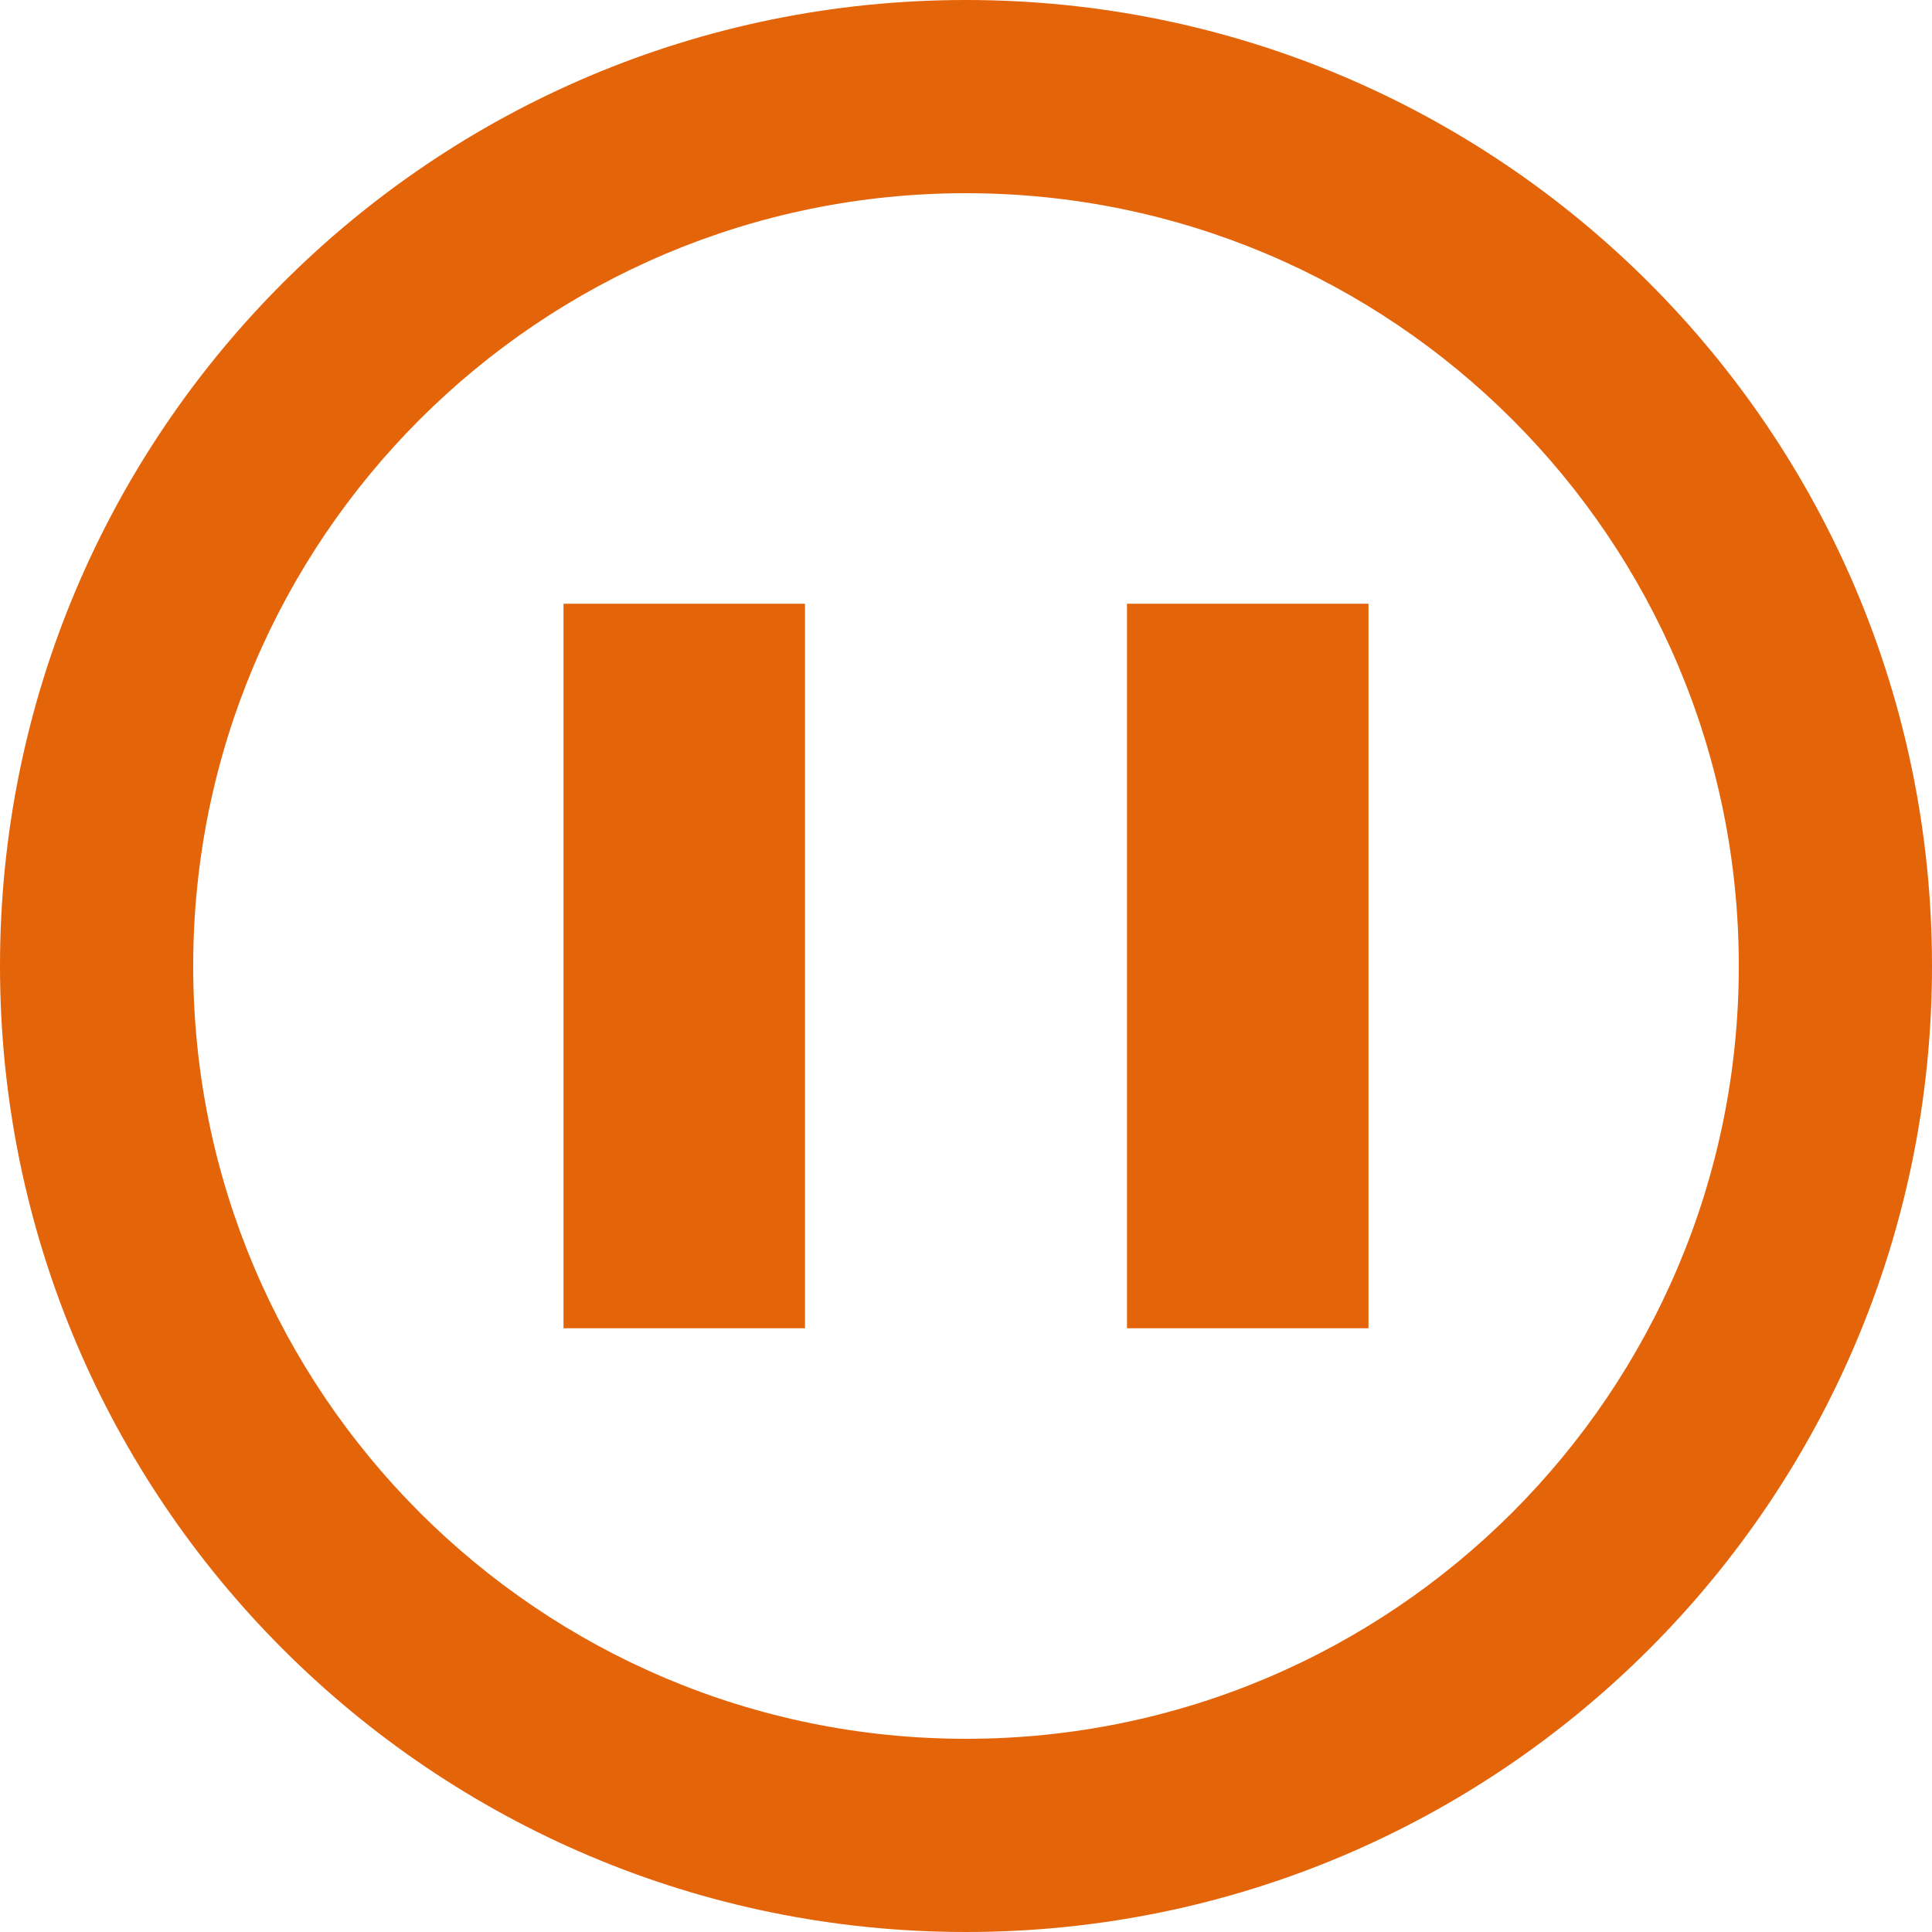
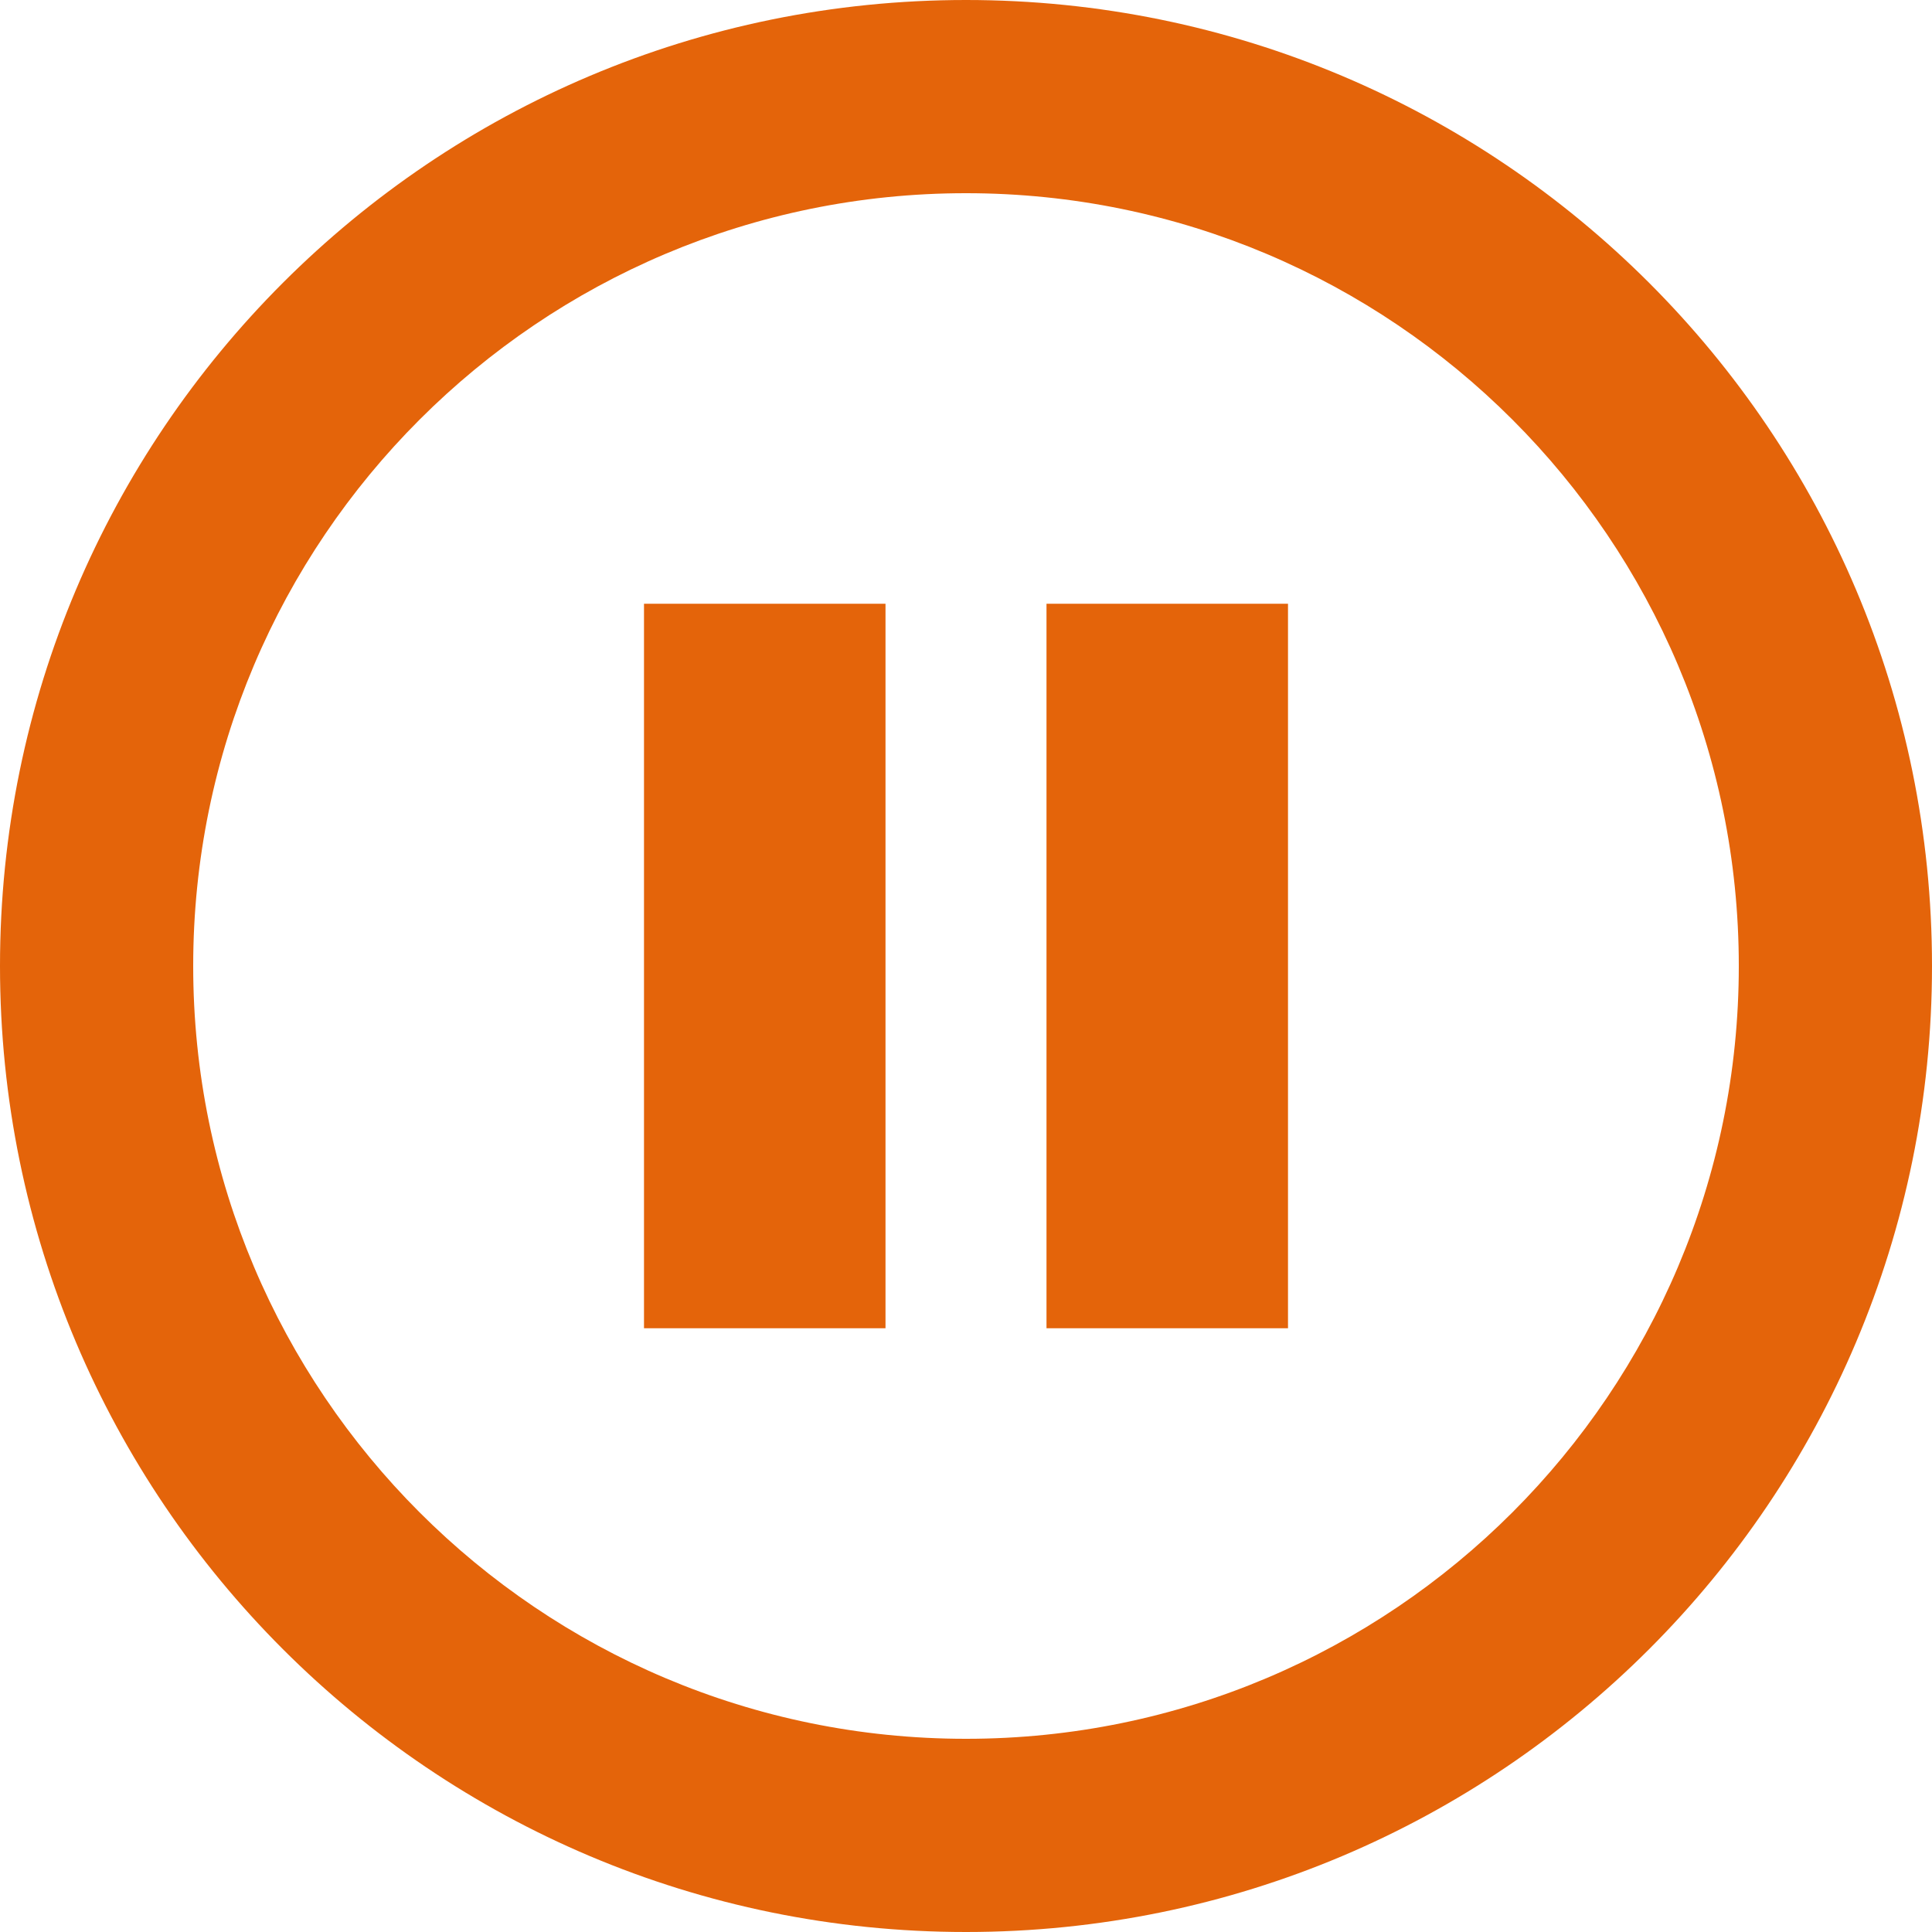
<svg xmlns="http://www.w3.org/2000/svg" width="24" height="24" viewBox="0 0 24 24" fill="#e4640a">
  <path d="m12,0C5.37,0,0,5.37,0,12s5.37,12,12,12,12-5.37,12-12S18.63,0,12,0Zm0,21.6c-5.3,0-9.6-4.3-9.6-9.6S6.7,2.4,12,2.4s9.6,4.3,9.6,9.6-4.3,9.6-9.6,9.6Z" />
-   <rect x="7" y="7.5" width="3" height="9" />
-   <rect x="14" y="7.5" width="3" height="9" />
+   <rect x="8" y="7.5" width="3" height="9" />
+   <rect x="13" y="7.5" width="3" height="9" />
</svg>
